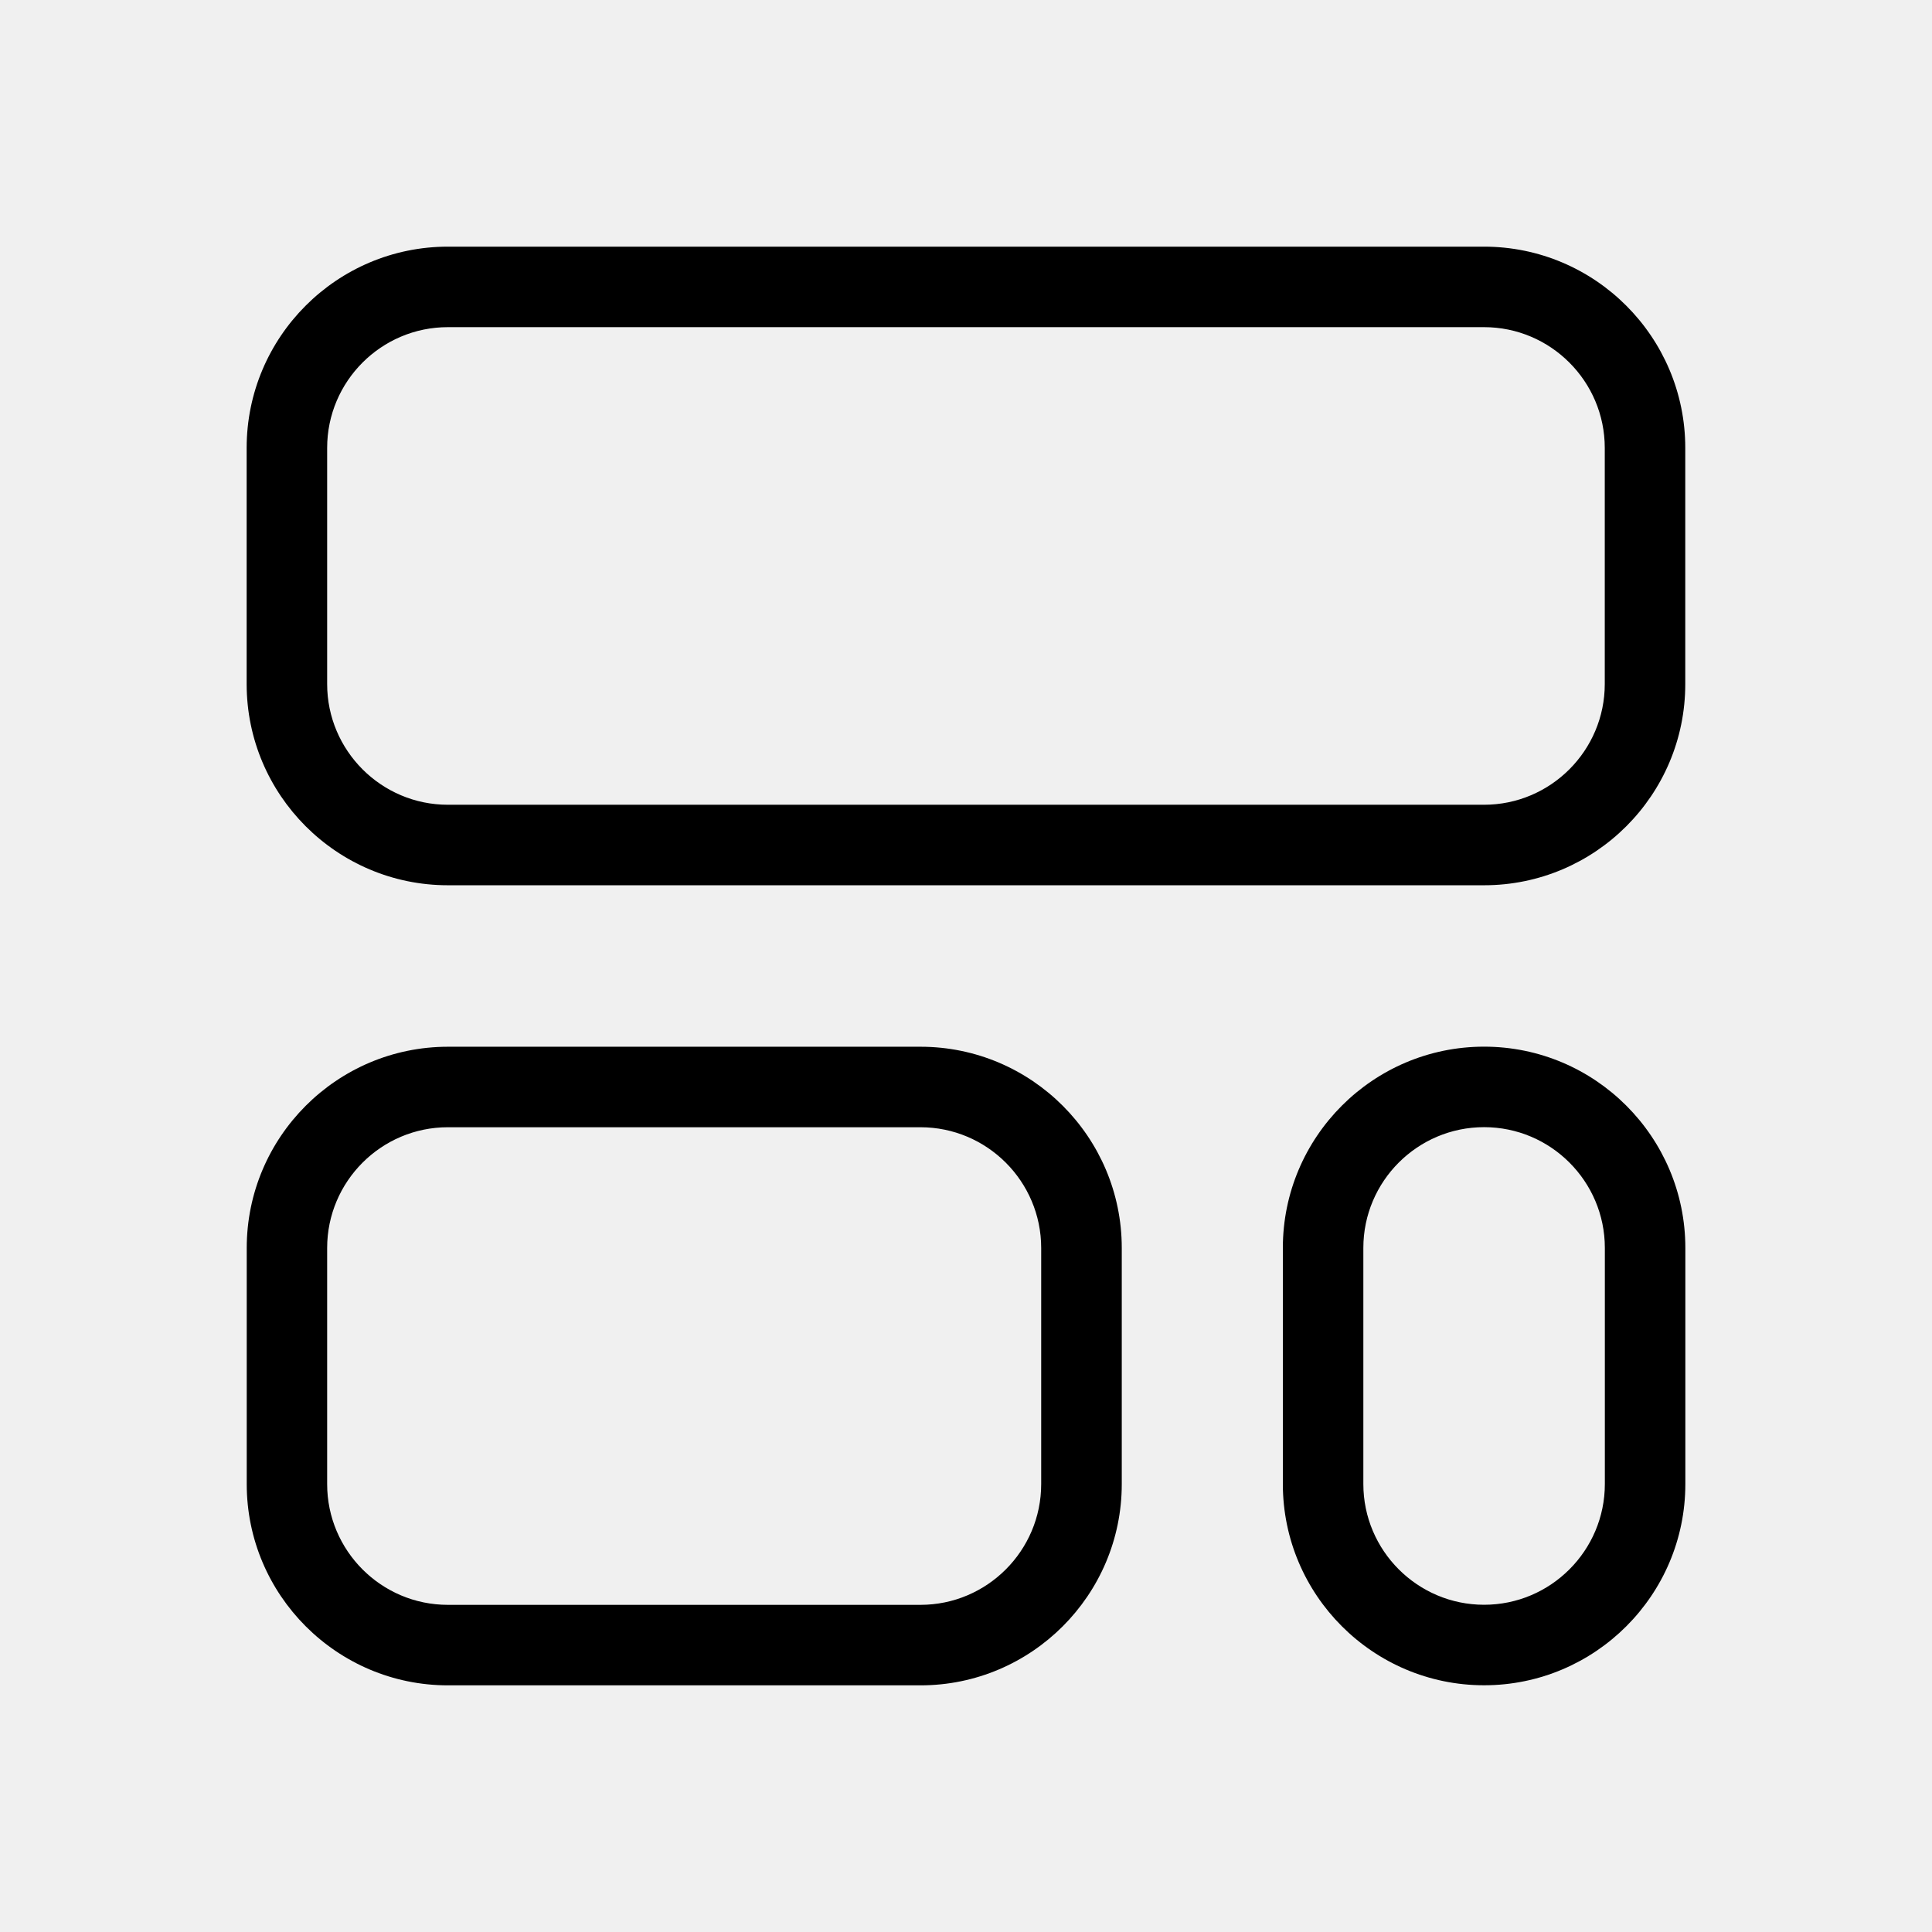
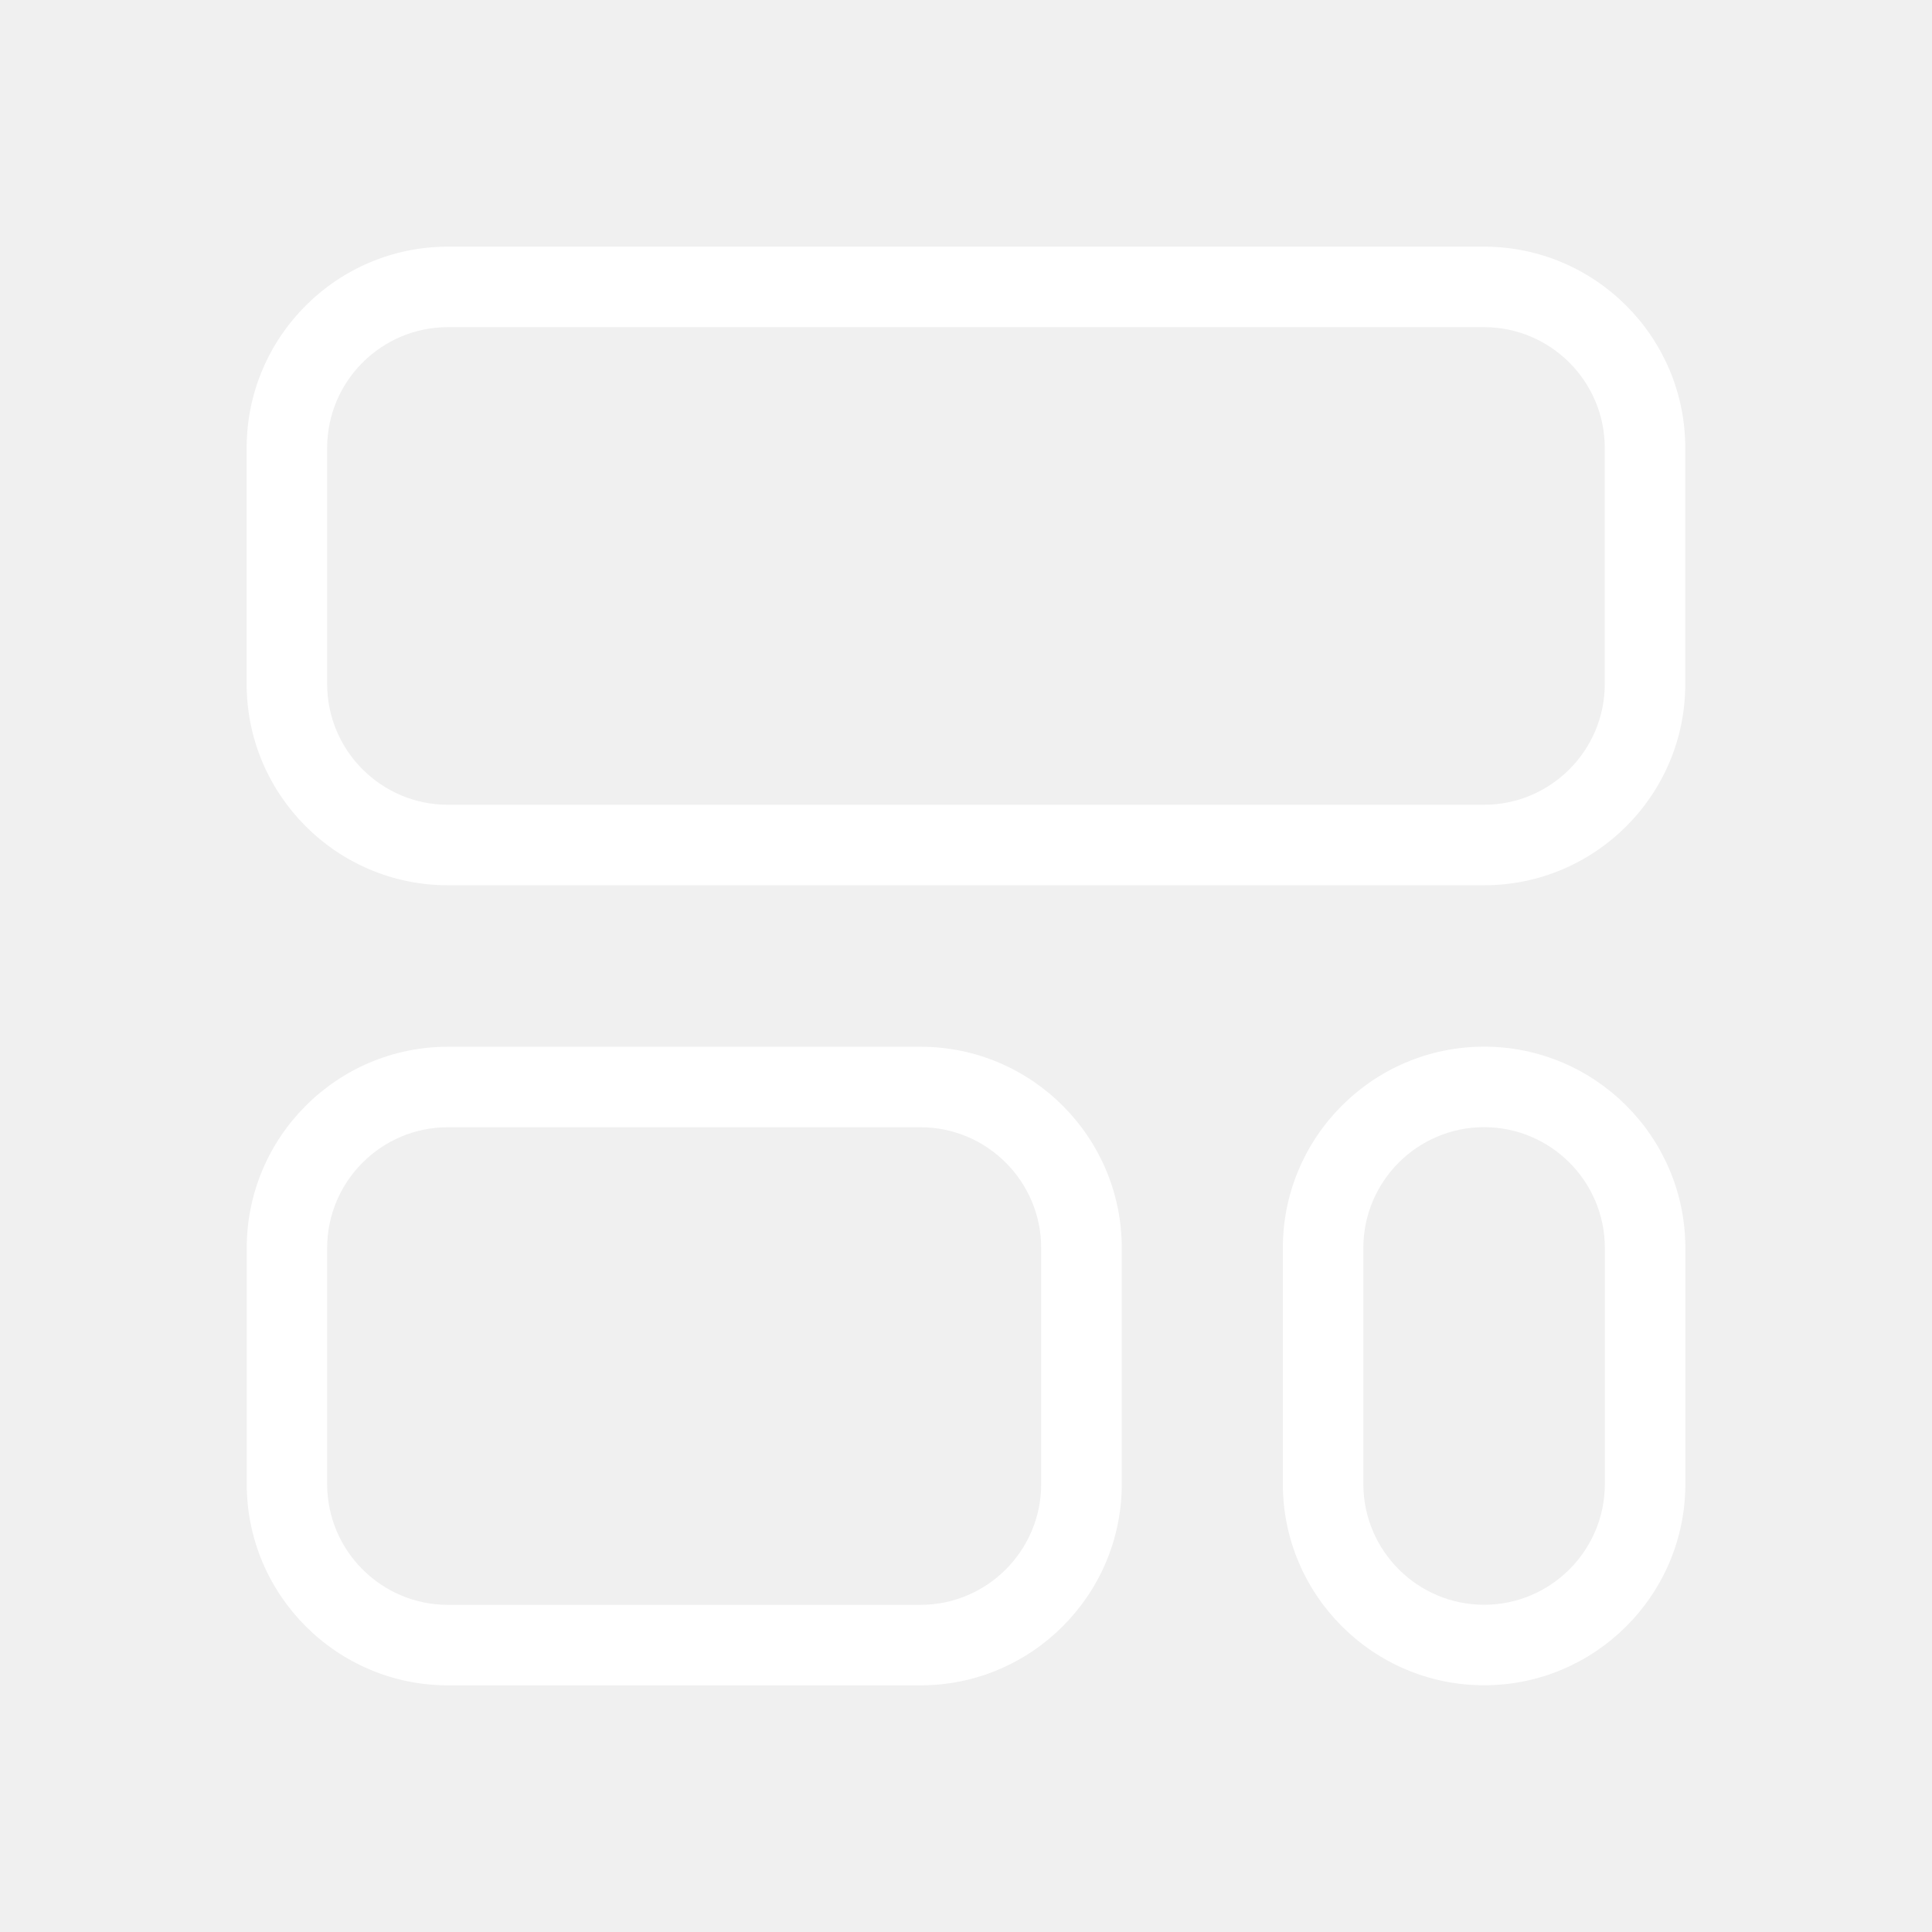
- <svg xmlns="http://www.w3.org/2000/svg" width="32px" height="32px" viewBox="0 0 24 24">
-   <g>
-     <g>
-       <path d="M11.435,20.936h-5.87c-1.379,0-2.5-1.122-2.5-2.5v-2.933c0-1.378,1.121-2.5,2.5-2.5h5.87                         c1.379,0,2.5,1.122,2.5,2.5v2.933C13.935,19.814,12.813,20.936,11.435,20.936z M5.564,14.003c-0.827,0-1.5,0.673-1.5,1.5v2.933                         c0,0.827,0.673,1.5,1.5,1.5h5.87c0.827,0,1.5-0.673,1.5-1.5v-2.933c0-0.827-0.673-1.5-1.5-1.5H5.564z" />
-       <path d="M18.436,20.935c-1.379,0-2.5-1.122-2.5-2.5v-2.933c0-1.378,1.121-2.5,2.5-2.5s2.5,1.122,2.5,2.5                         v2.933C20.936,19.814,19.814,20.935,18.436,20.935z M18.436,14.002c-0.827,0-1.5,0.673-1.5,1.5v2.933c0,0.827,0.673,1.5,1.5,1.5                         s1.5-0.673,1.5-1.5v-2.933C19.936,14.675,19.263,14.002,18.436,14.002z" />
+ <svg xmlns="http://www.w3.org/2000/svg" width="32px" height="32px" viewBox="0 0 24 24" version="1.1" id="svg3">
+   <defs id="defs3" />
+   <g id="g3">
+     <g id="g2">
+       <path d="M11.435,20.936h-5.87c-1.379,0-2.5-1.122-2.5-2.5v-2.933c0-1.378,1.121-2.5,2.5-2.5h5.87                         c1.379,0,2.5,1.122,2.5,2.5v2.933C13.935,19.814,12.813,20.936,11.435,20.936z M5.564,14.003c-0.827,0-1.5,0.673-1.5,1.5v2.933                         c0,0.827,0.673,1.5,1.5,1.5h5.87c0.827,0,1.5-0.673,1.5-1.5v-2.933c0-0.827-0.673-1.5-1.5-1.5H5.564z" id="path1" style="fill:#ffffff" />
+       <path d="M18.436,20.935c-1.379,0-2.5-1.122-2.5-2.5v-2.933c0-1.378,1.121-2.5,2.5-2.5s2.5,1.122,2.5,2.5                         v2.933C20.936,19.814,19.814,20.935,18.436,20.935z M18.436,14.002c-0.827,0-1.5,0.673-1.5,1.5v2.933c0,0.827,0.673,1.5,1.5,1.5                         s1.5-0.673,1.5-1.5v-2.933C19.936,14.675,19.263,14.002,18.436,14.002z" id="path2" style="fill:#ffffff" />
    </g>
-     <path d="M18.436,10.997H5.564c-1.379,0-2.5-1.122-2.5-2.5V5.564c0-1.378,1.121-2.5,2.5-2.5h12.871                     c1.379,0,2.5,1.122,2.5,2.5v2.933C20.936,9.876,19.814,10.997,18.436,10.997z M5.564,4.064c-0.827,0-1.5,0.673-1.5,1.5v2.933                     c0,0.827,0.673,1.5,1.5,1.5h12.871c0.827,0,1.5-0.673,1.5-1.5V5.564c0-0.827-0.673-1.5-1.5-1.5H5.564z" />
+     <path d="M18.436,10.997H5.564c-1.379,0-2.5-1.122-2.5-2.5V5.564c0-1.378,1.121-2.5,2.5-2.5h12.871                     c1.379,0,2.5,1.122,2.5,2.5v2.933C20.936,9.876,19.814,10.997,18.436,10.997z M5.564,4.064c-0.827,0-1.5,0.673-1.5,1.5v2.933                     c0,0.827,0.673,1.5,1.5,1.5h12.871c0.827,0,1.5-0.673,1.5-1.5V5.564c0-0.827-0.673-1.5-1.5-1.5H5.564z" id="path3" style="fill:#ffffff" />
  </g>
</svg>
